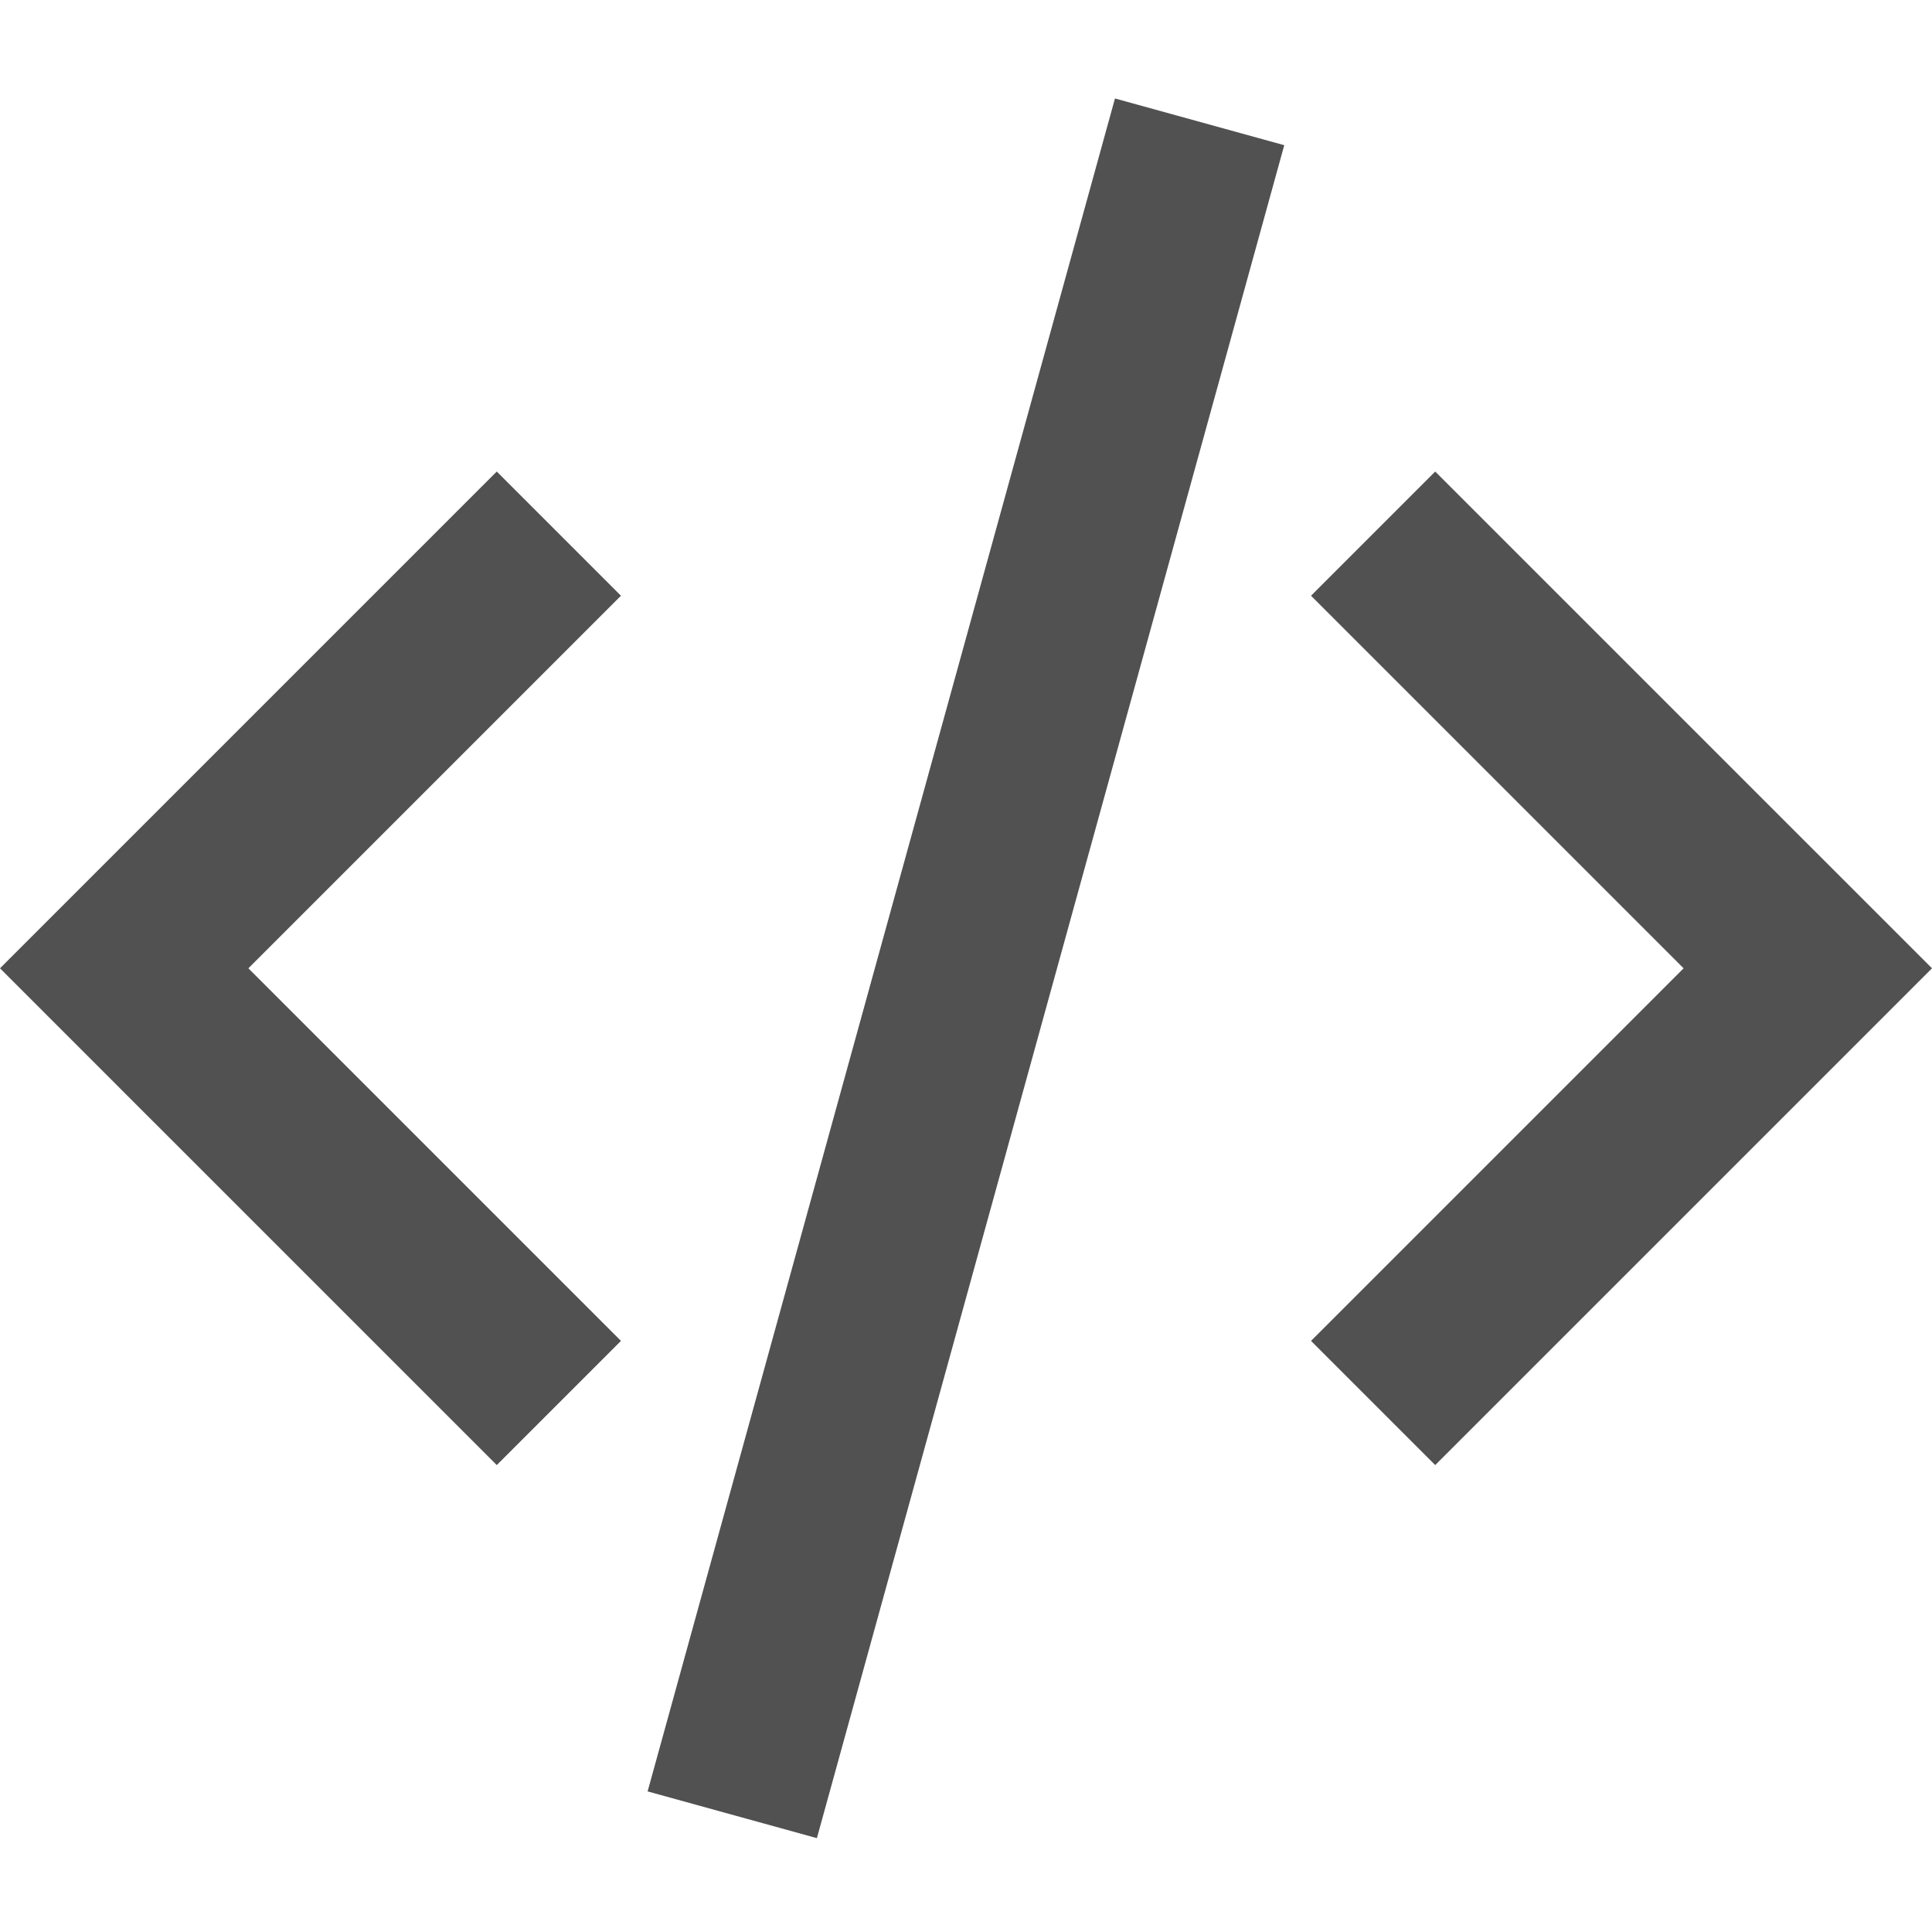
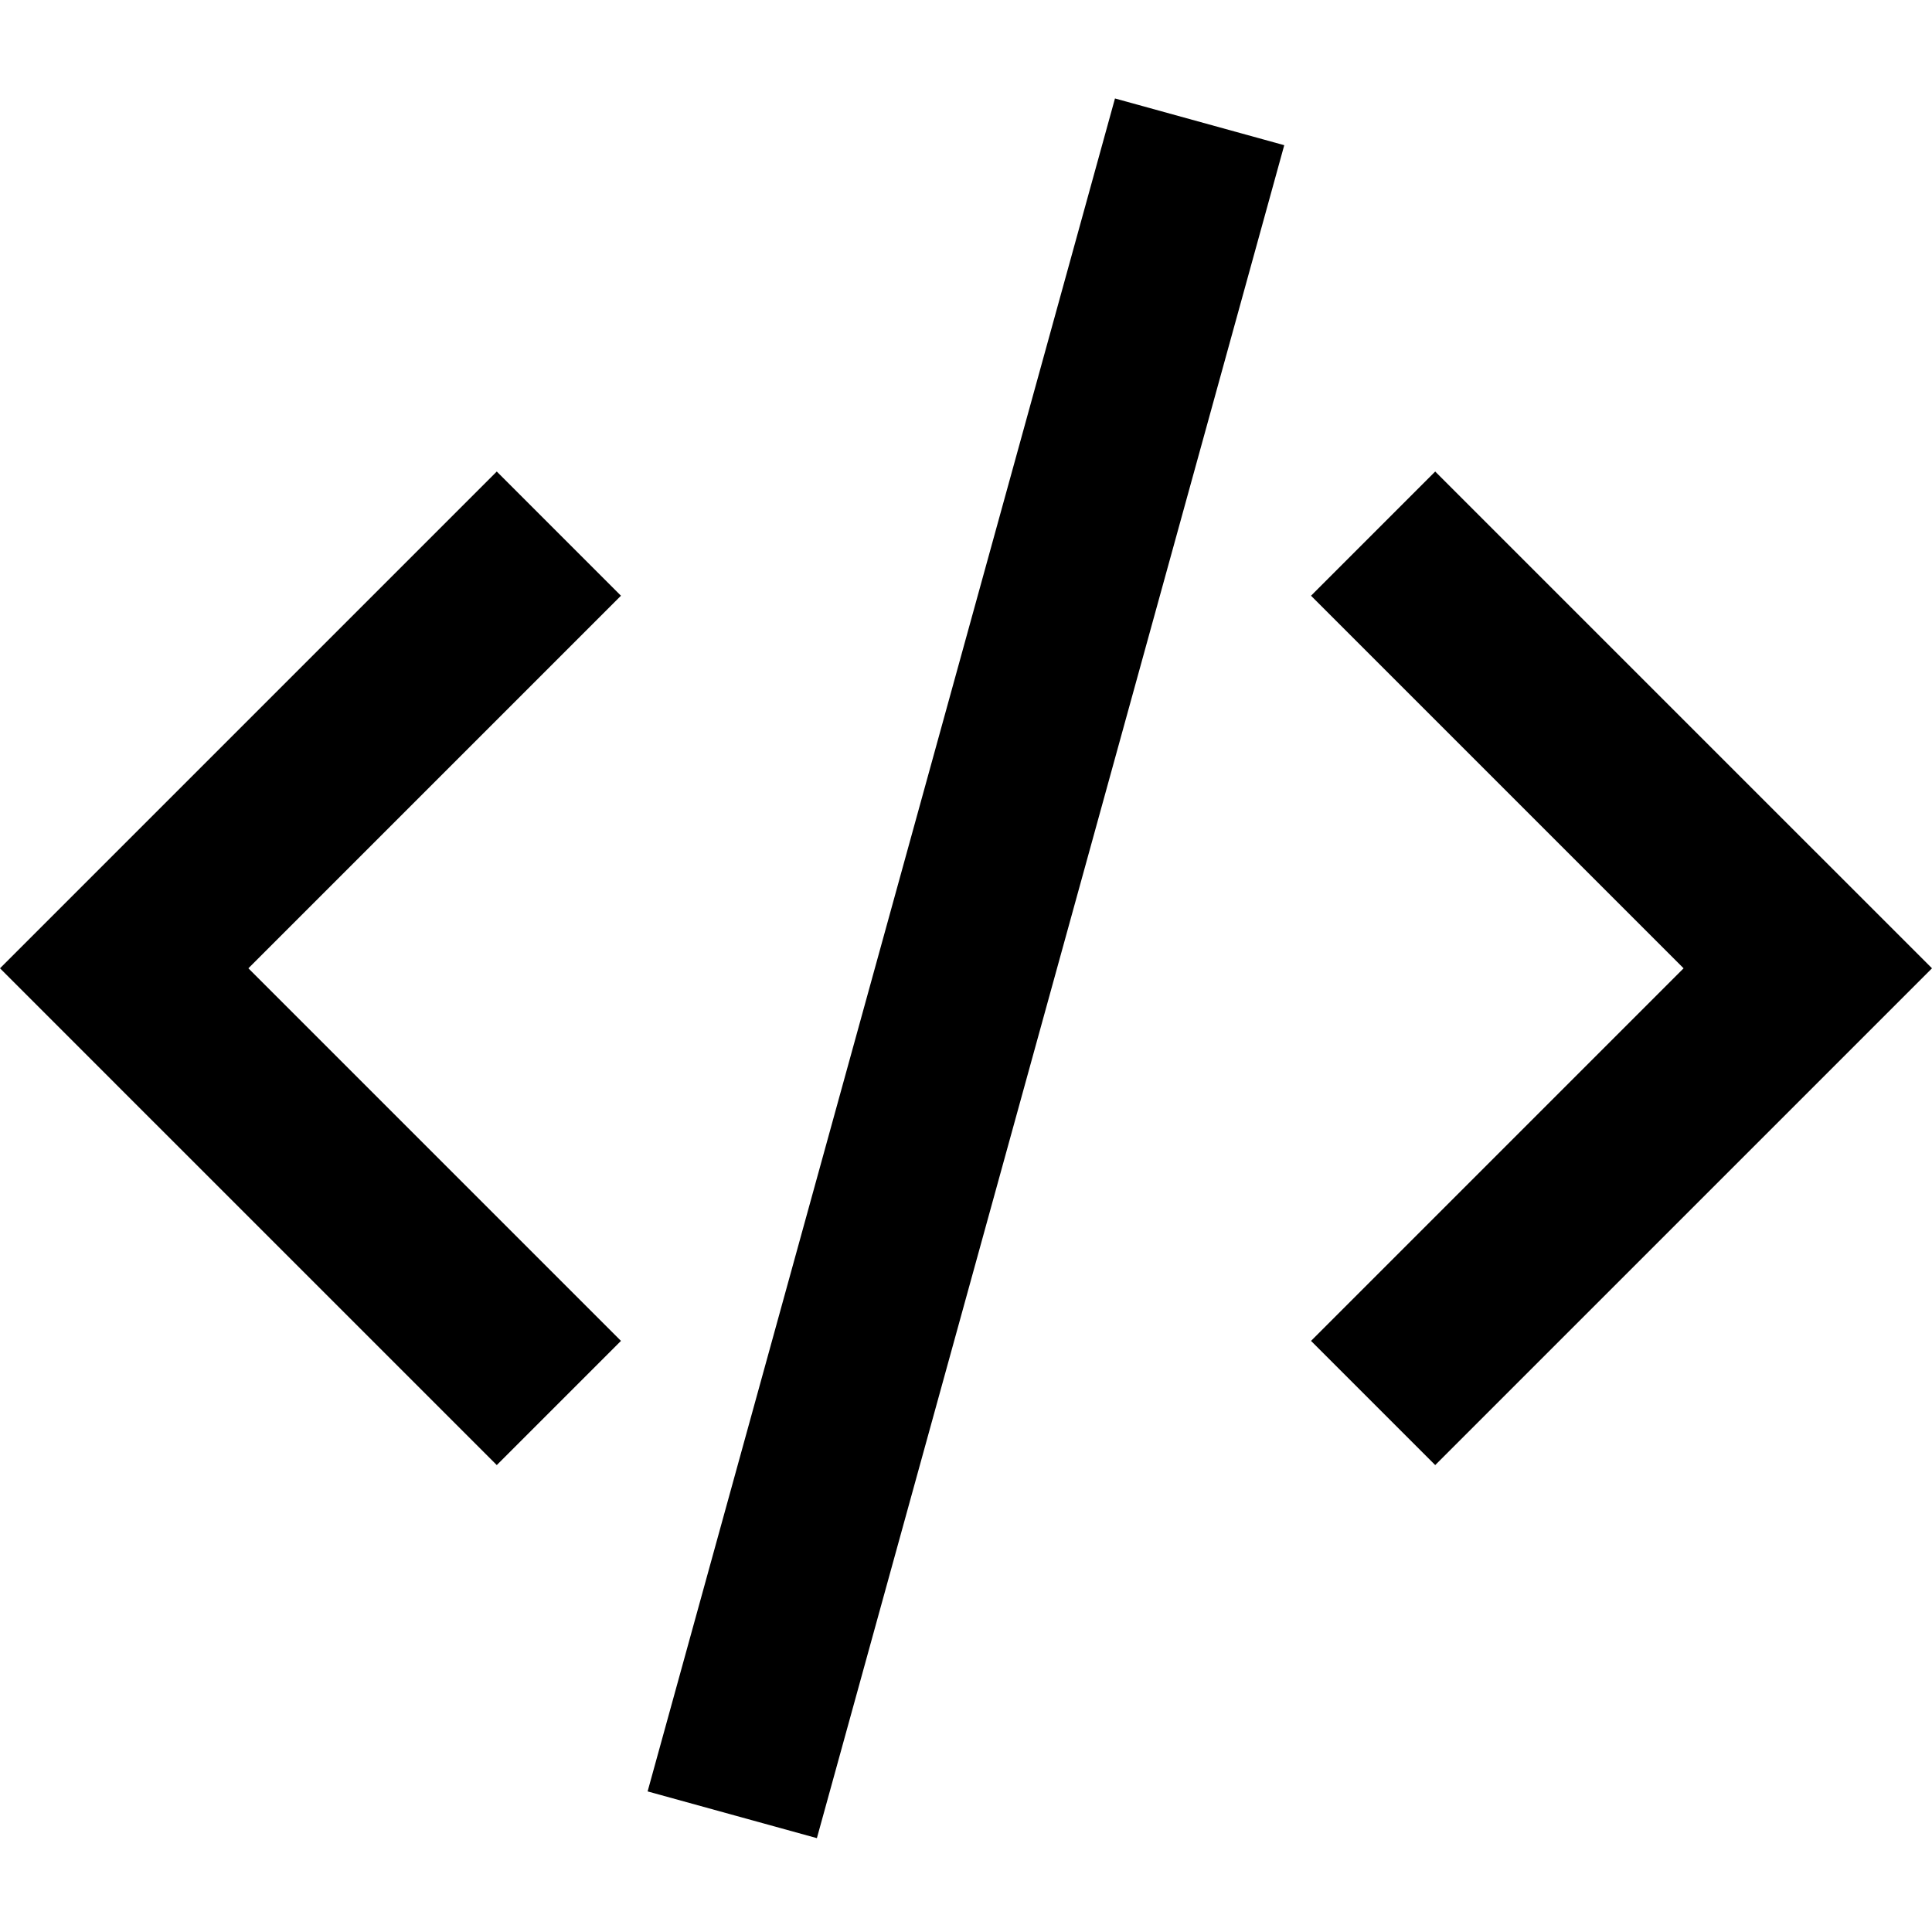
<svg xmlns="http://www.w3.org/2000/svg" class="icon" width="200px" height="200.00px" viewBox="0 0 1024 1024" version="1.1">
-   <path fill="#515151" d="M958.17 447.4L760.69 249.92l-65.82 65.83 197.47 197.47L694.87 710.7l65.82 65.82 197.48-197.47 65.83-65.83zM263.3 249.92L65.82 447.4 0 513.22l65.82 65.83L263.3 776.52l65.82-65.82-197.47-197.48 197.47-197.47zM343.247 949.483L590.96 52.19l89.72 24.768-247.713 897.295z" />
+   <path d="M958.17 447.4L760.69 249.92l-65.82 65.83 197.47 197.47L694.87 710.7l65.82 65.82 197.48-197.47 65.83-65.83zM263.3 249.92L65.82 447.4 0 513.22l65.82 65.83L263.3 776.52l65.82-65.82-197.47-197.48 197.47-197.47zM343.247 949.483L590.96 52.19l89.72 24.768-247.713 897.295z" />
</svg>
